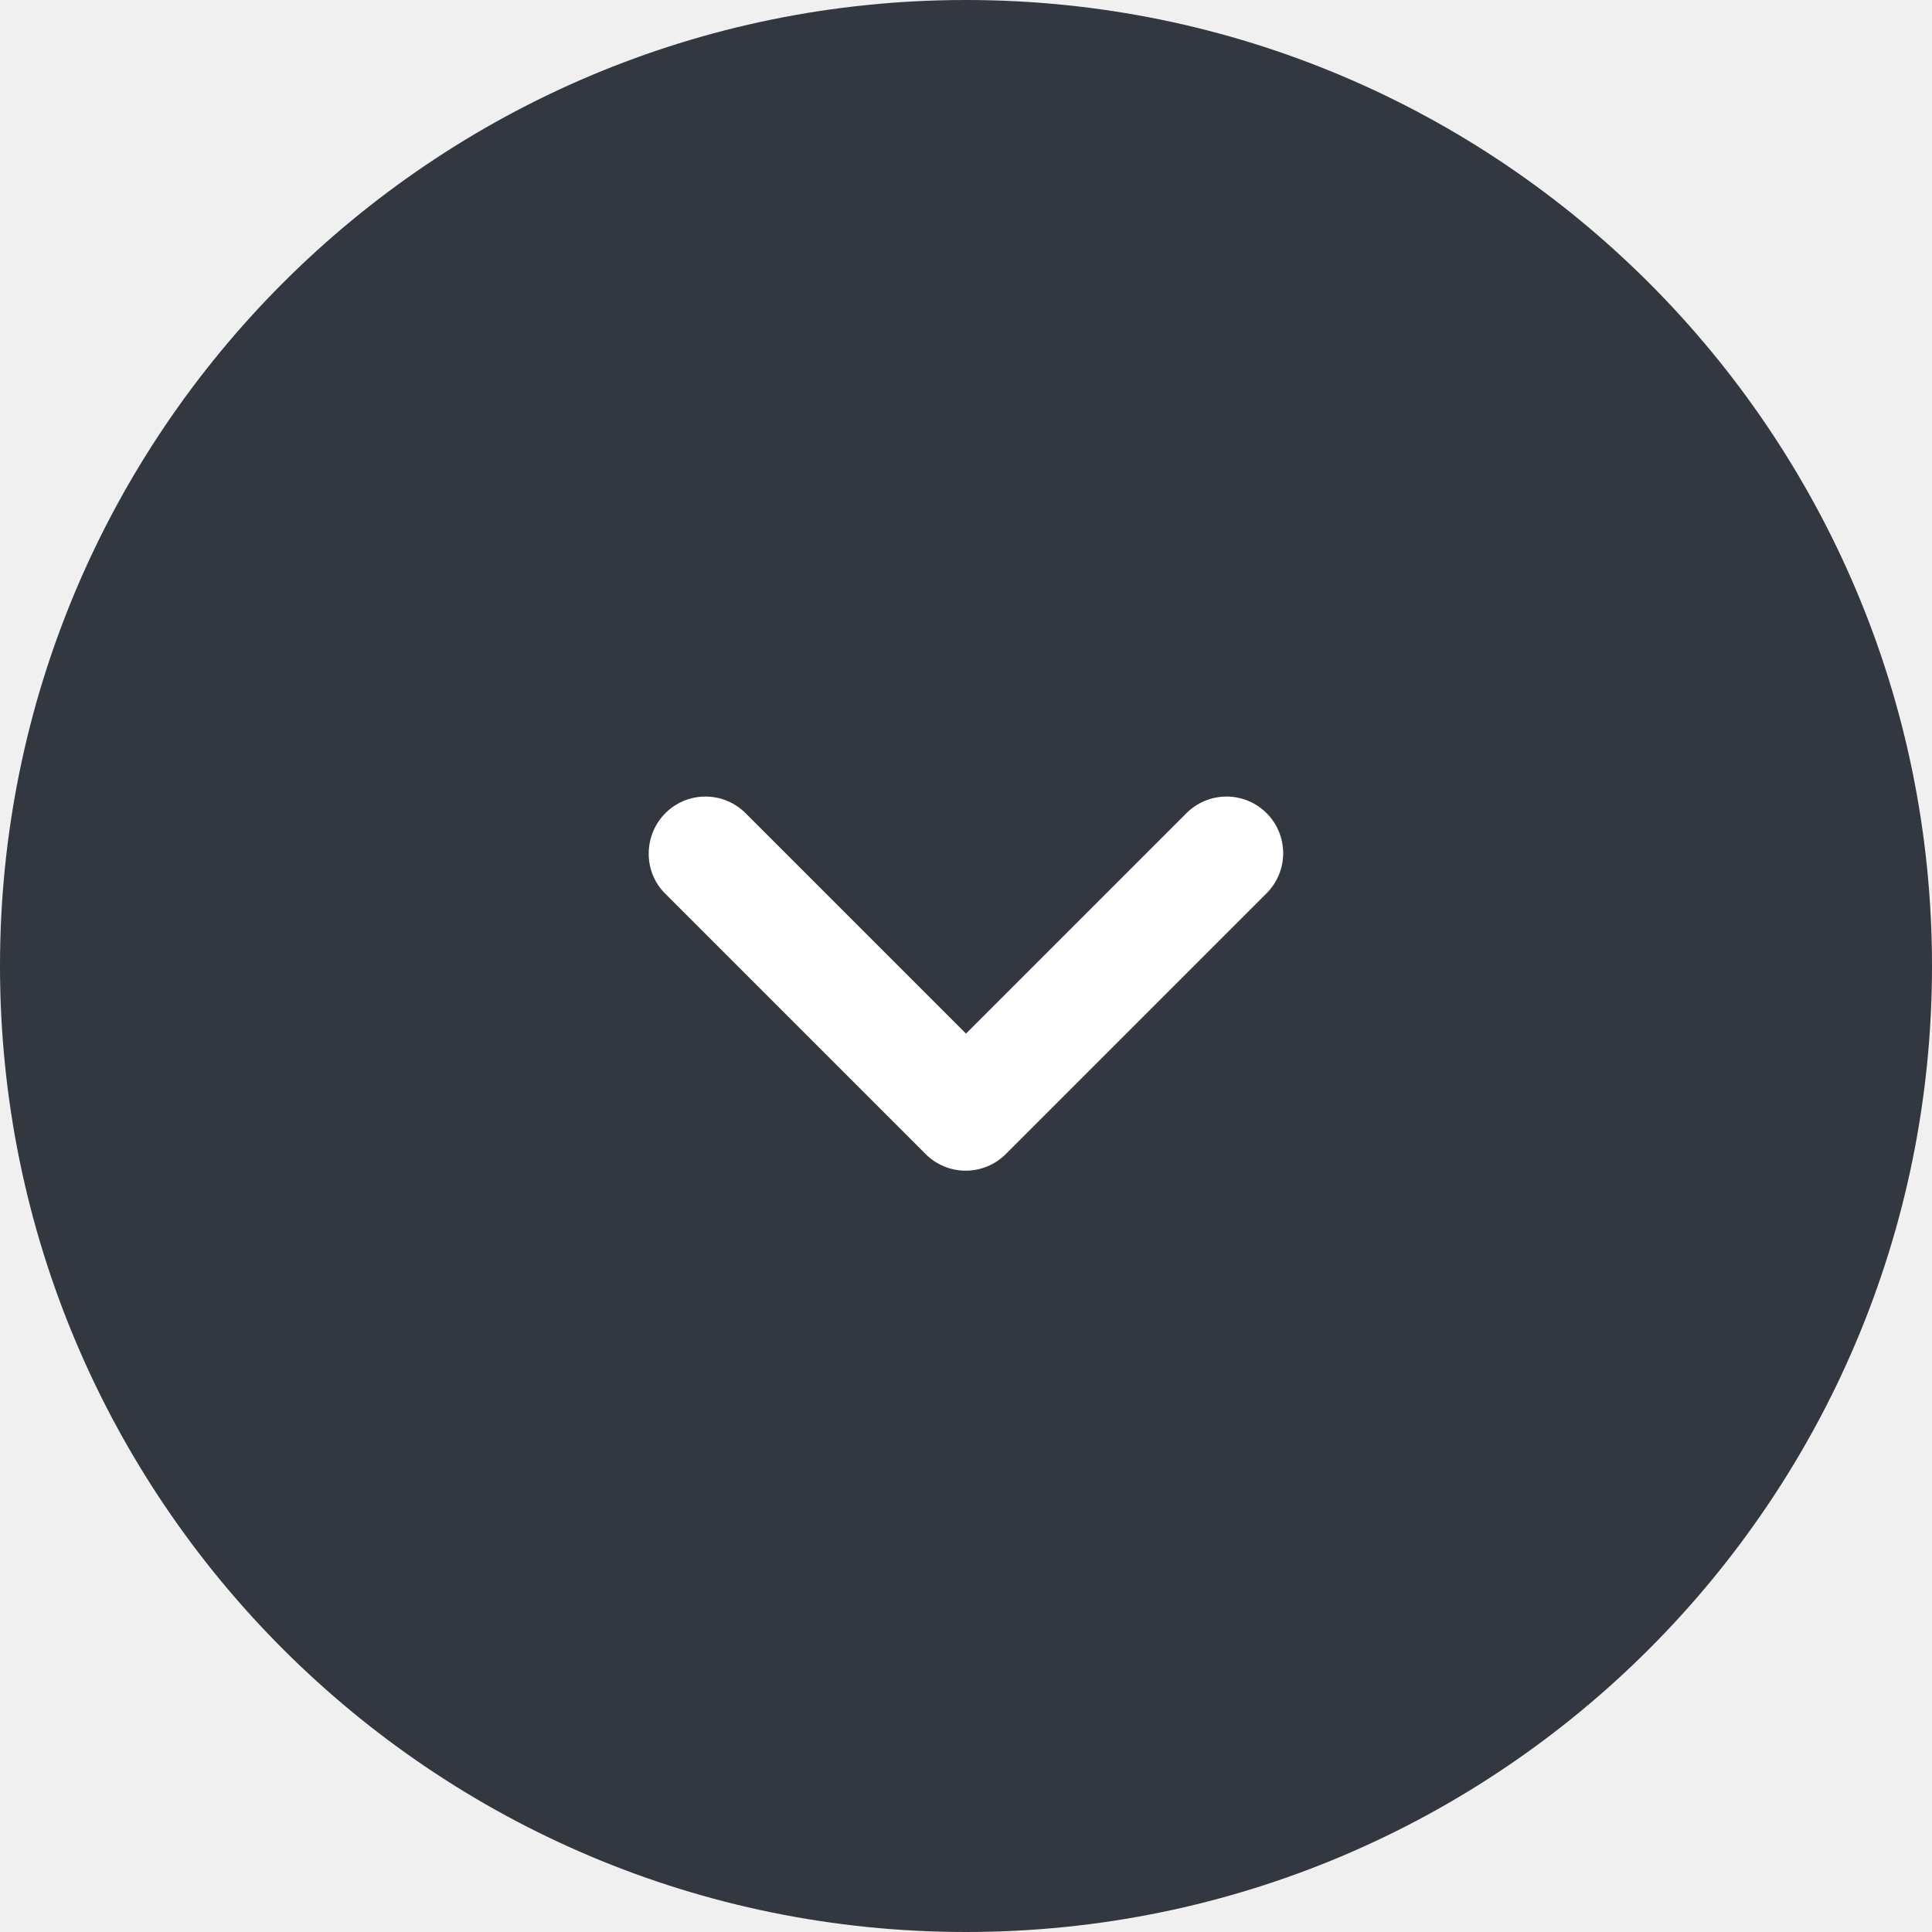
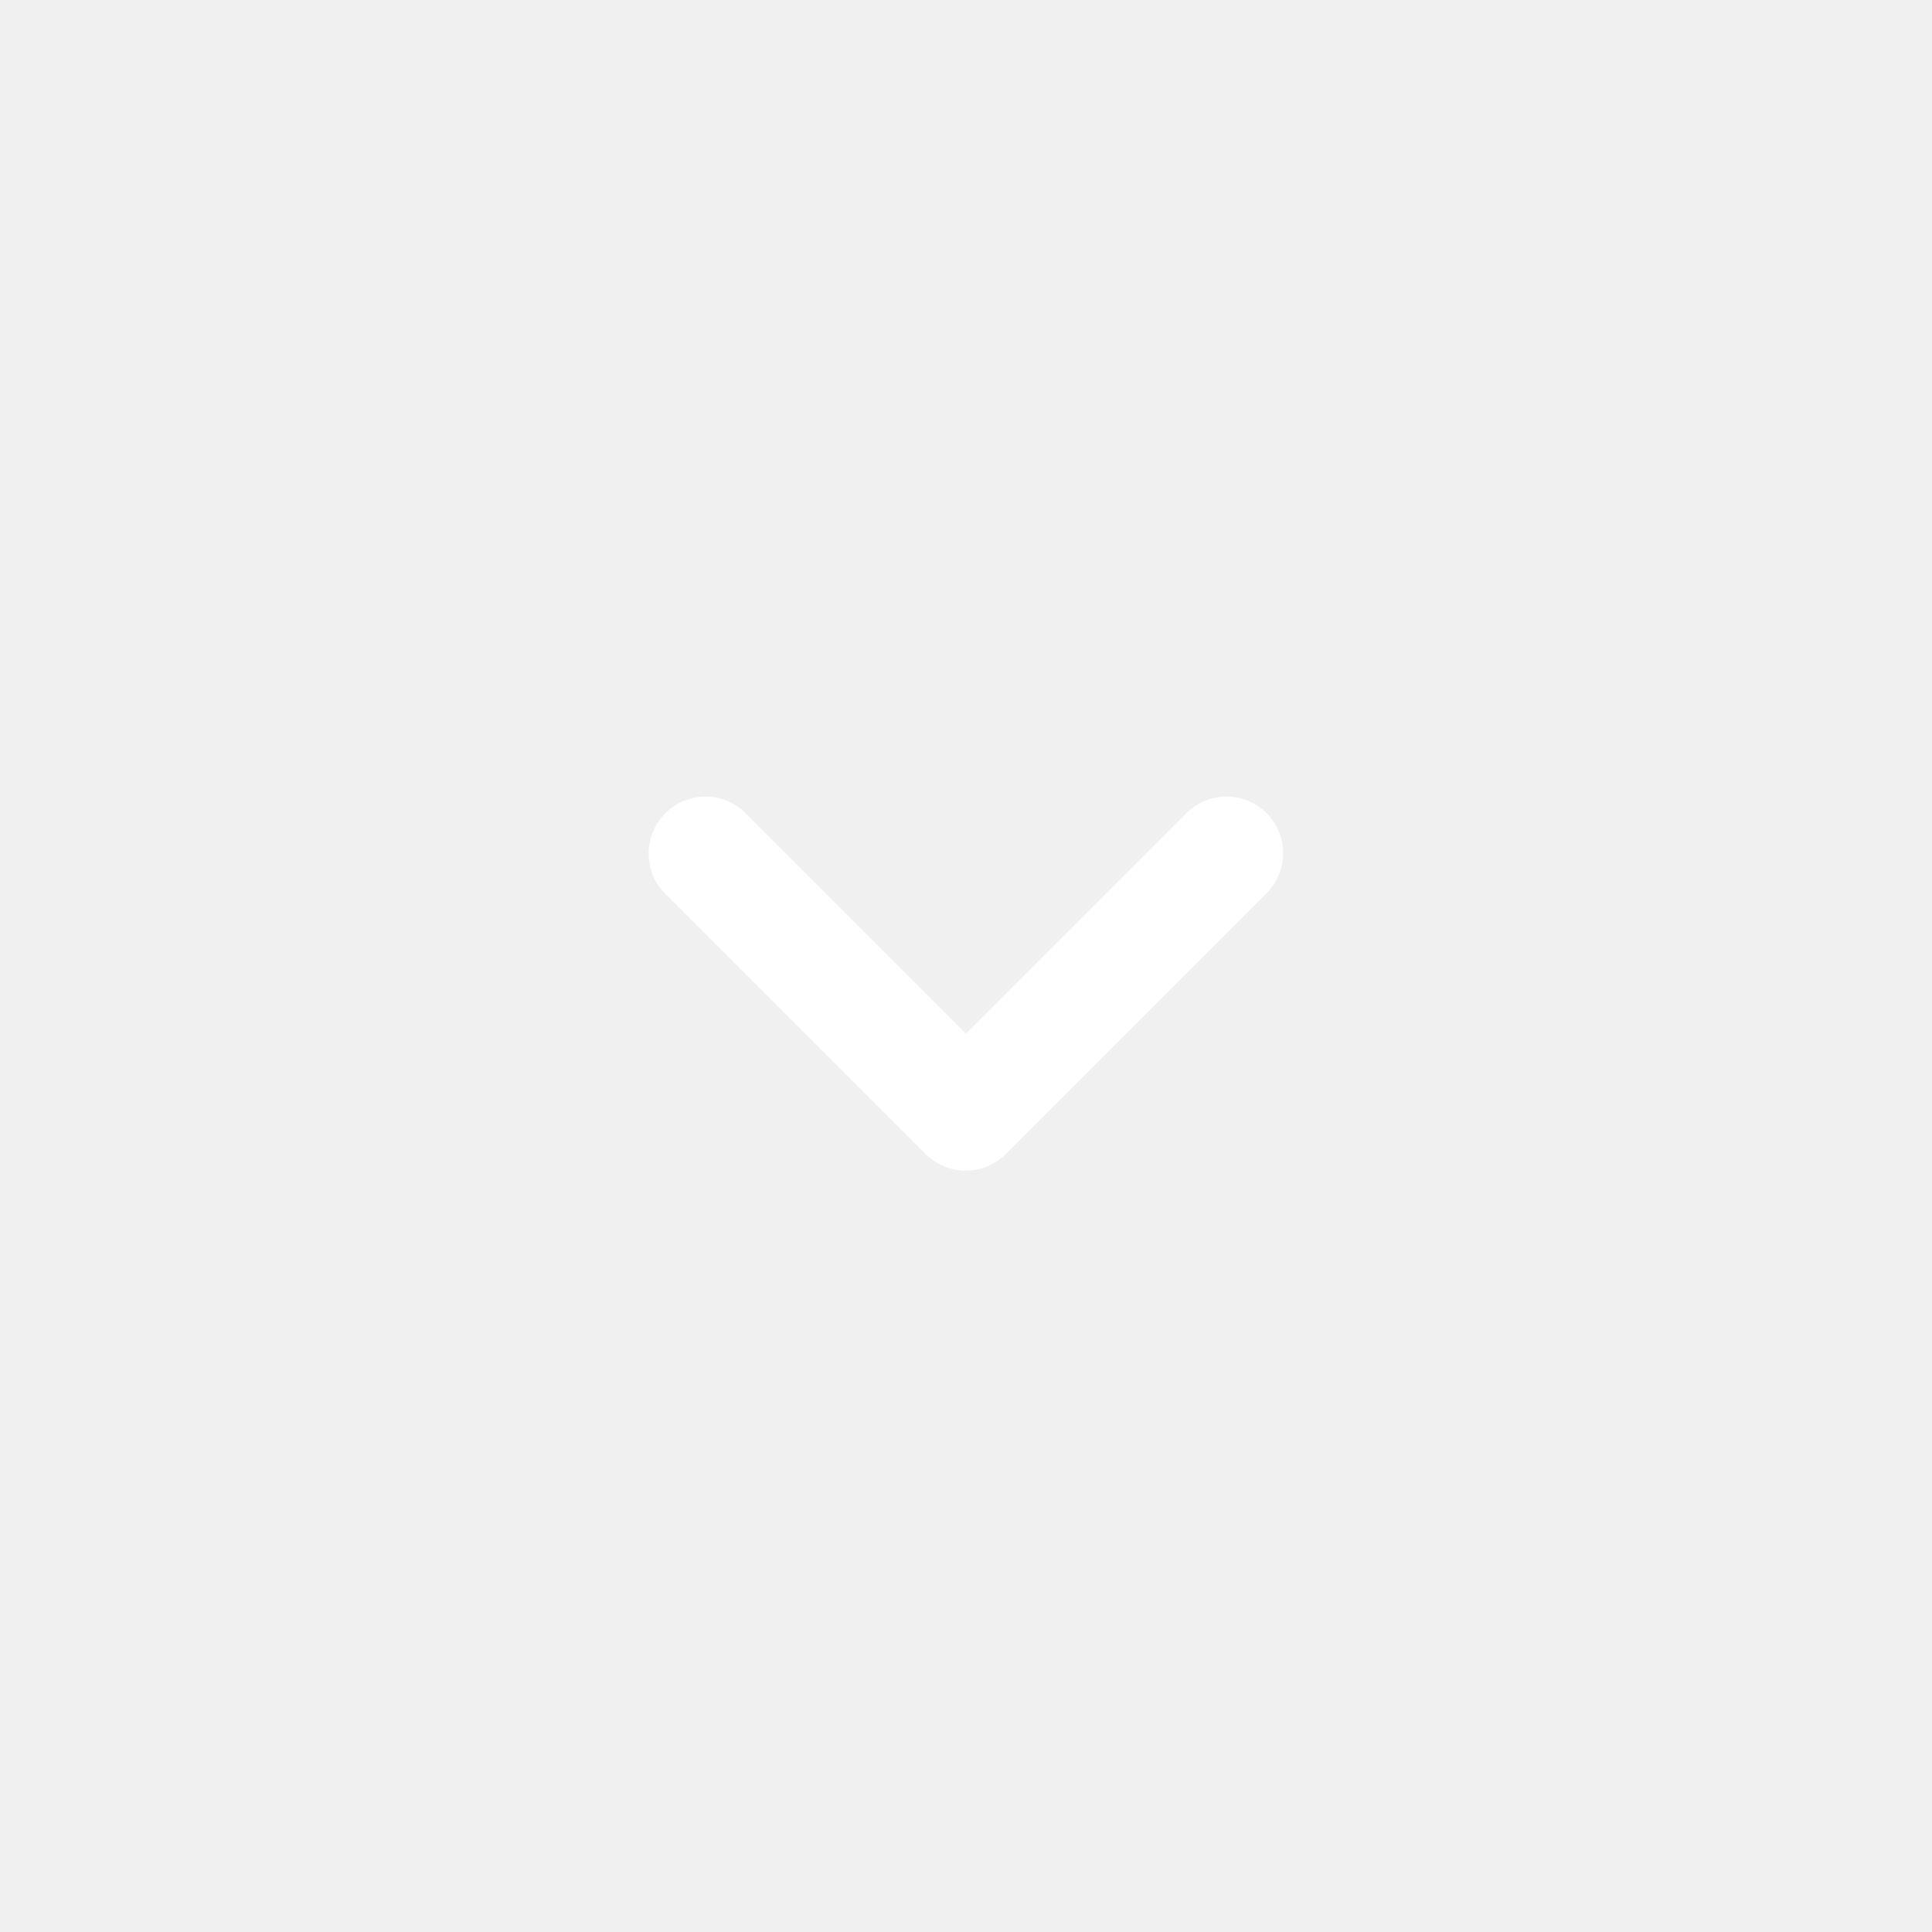
<svg xmlns="http://www.w3.org/2000/svg" width="34" height="34" viewBox="0 0 34 34" fill="none">
-   <rect width="34" height="34" rx="17" transform="matrix(-4.37114e-08 1 1 4.37114e-08 0 0)" fill="#33373F" />
+   <rect width="34" height="34" rx="17" transform="matrix(-4.37114e-08 1 1 4.37114e-08 0 0)" />
  <path d="M11.71 14.31C11.802 14.217 11.912 14.144 12.033 14.094C12.154 14.043 12.284 14.018 12.415 14.018C12.546 14.018 12.675 14.043 12.796 14.094C12.917 14.144 13.027 14.217 13.12 14.31L17 18.19L20.88 14.31C21.067 14.123 21.32 14.018 21.585 14.018C21.849 14.018 22.103 14.123 22.29 14.31C22.477 14.497 22.582 14.751 22.582 15.015C22.582 15.279 22.477 15.533 22.29 15.72L17.7 20.31C17.607 20.403 17.497 20.476 17.376 20.526C17.255 20.577 17.126 20.602 16.995 20.602C16.864 20.602 16.734 20.577 16.613 20.526C16.492 20.476 16.382 20.403 16.29 20.31L11.7 15.72C11.32 15.34 11.32 14.7 11.71 14.31Z" fill="white" />
</svg>
